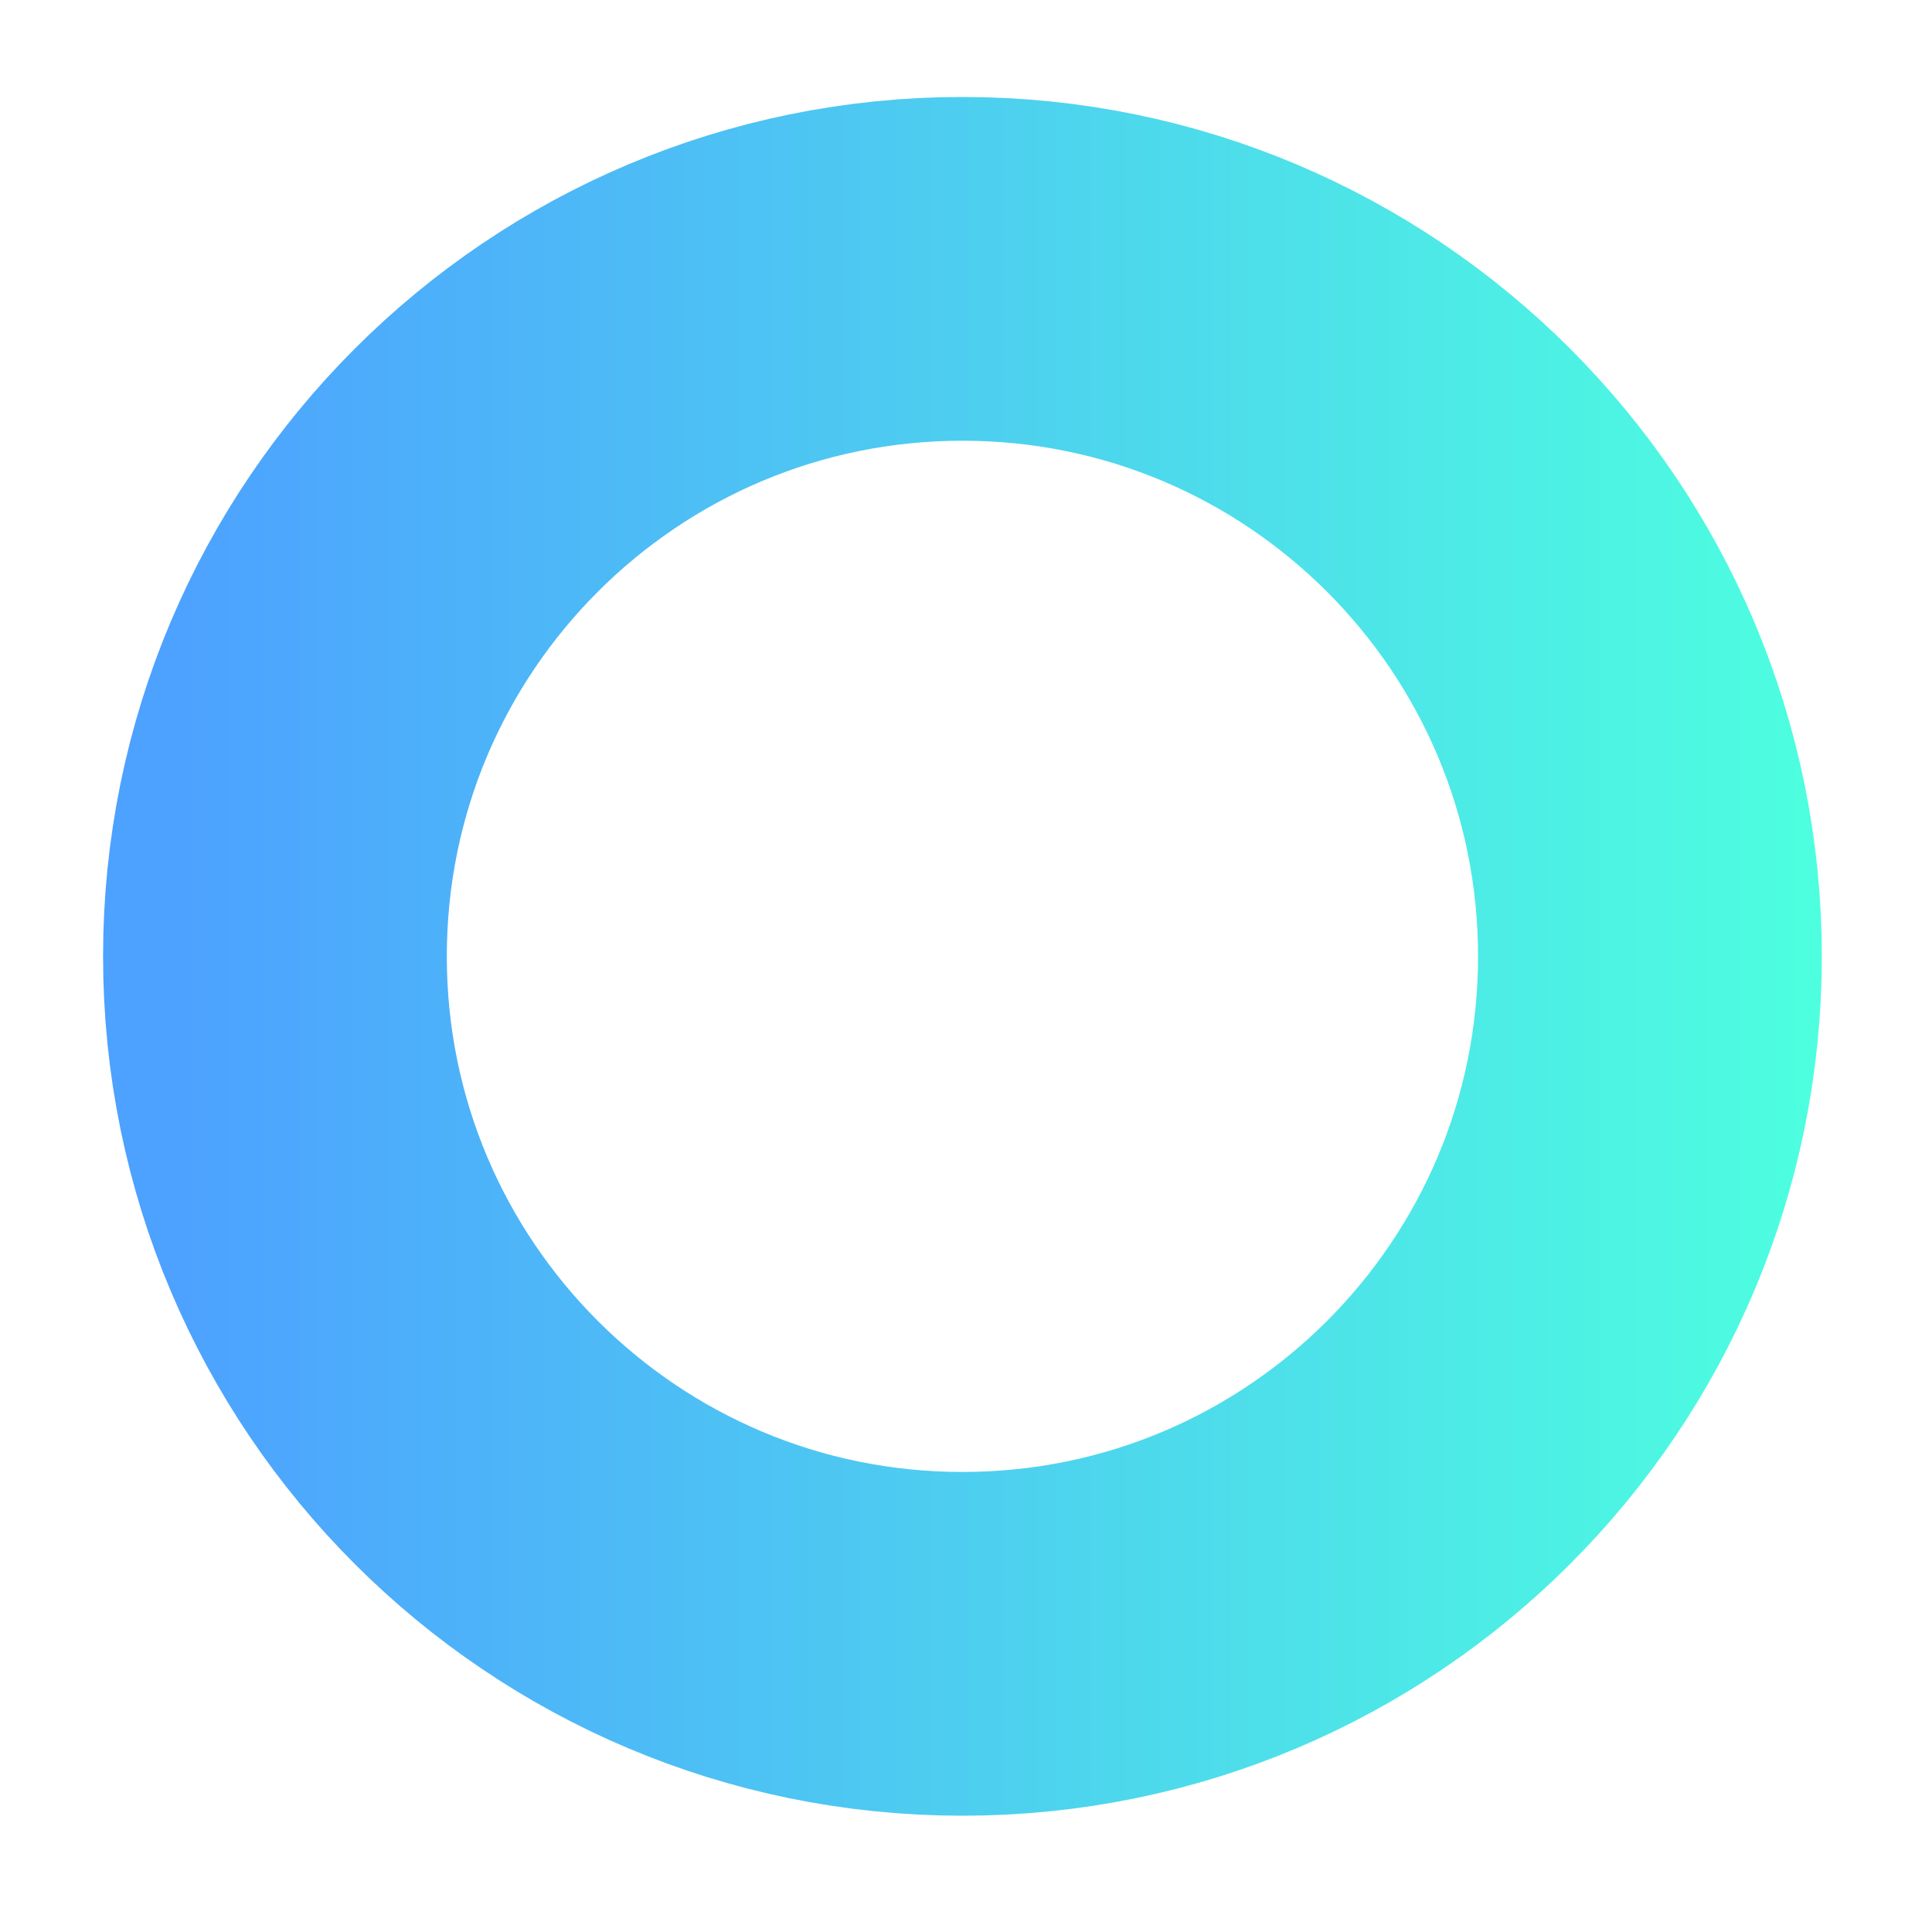
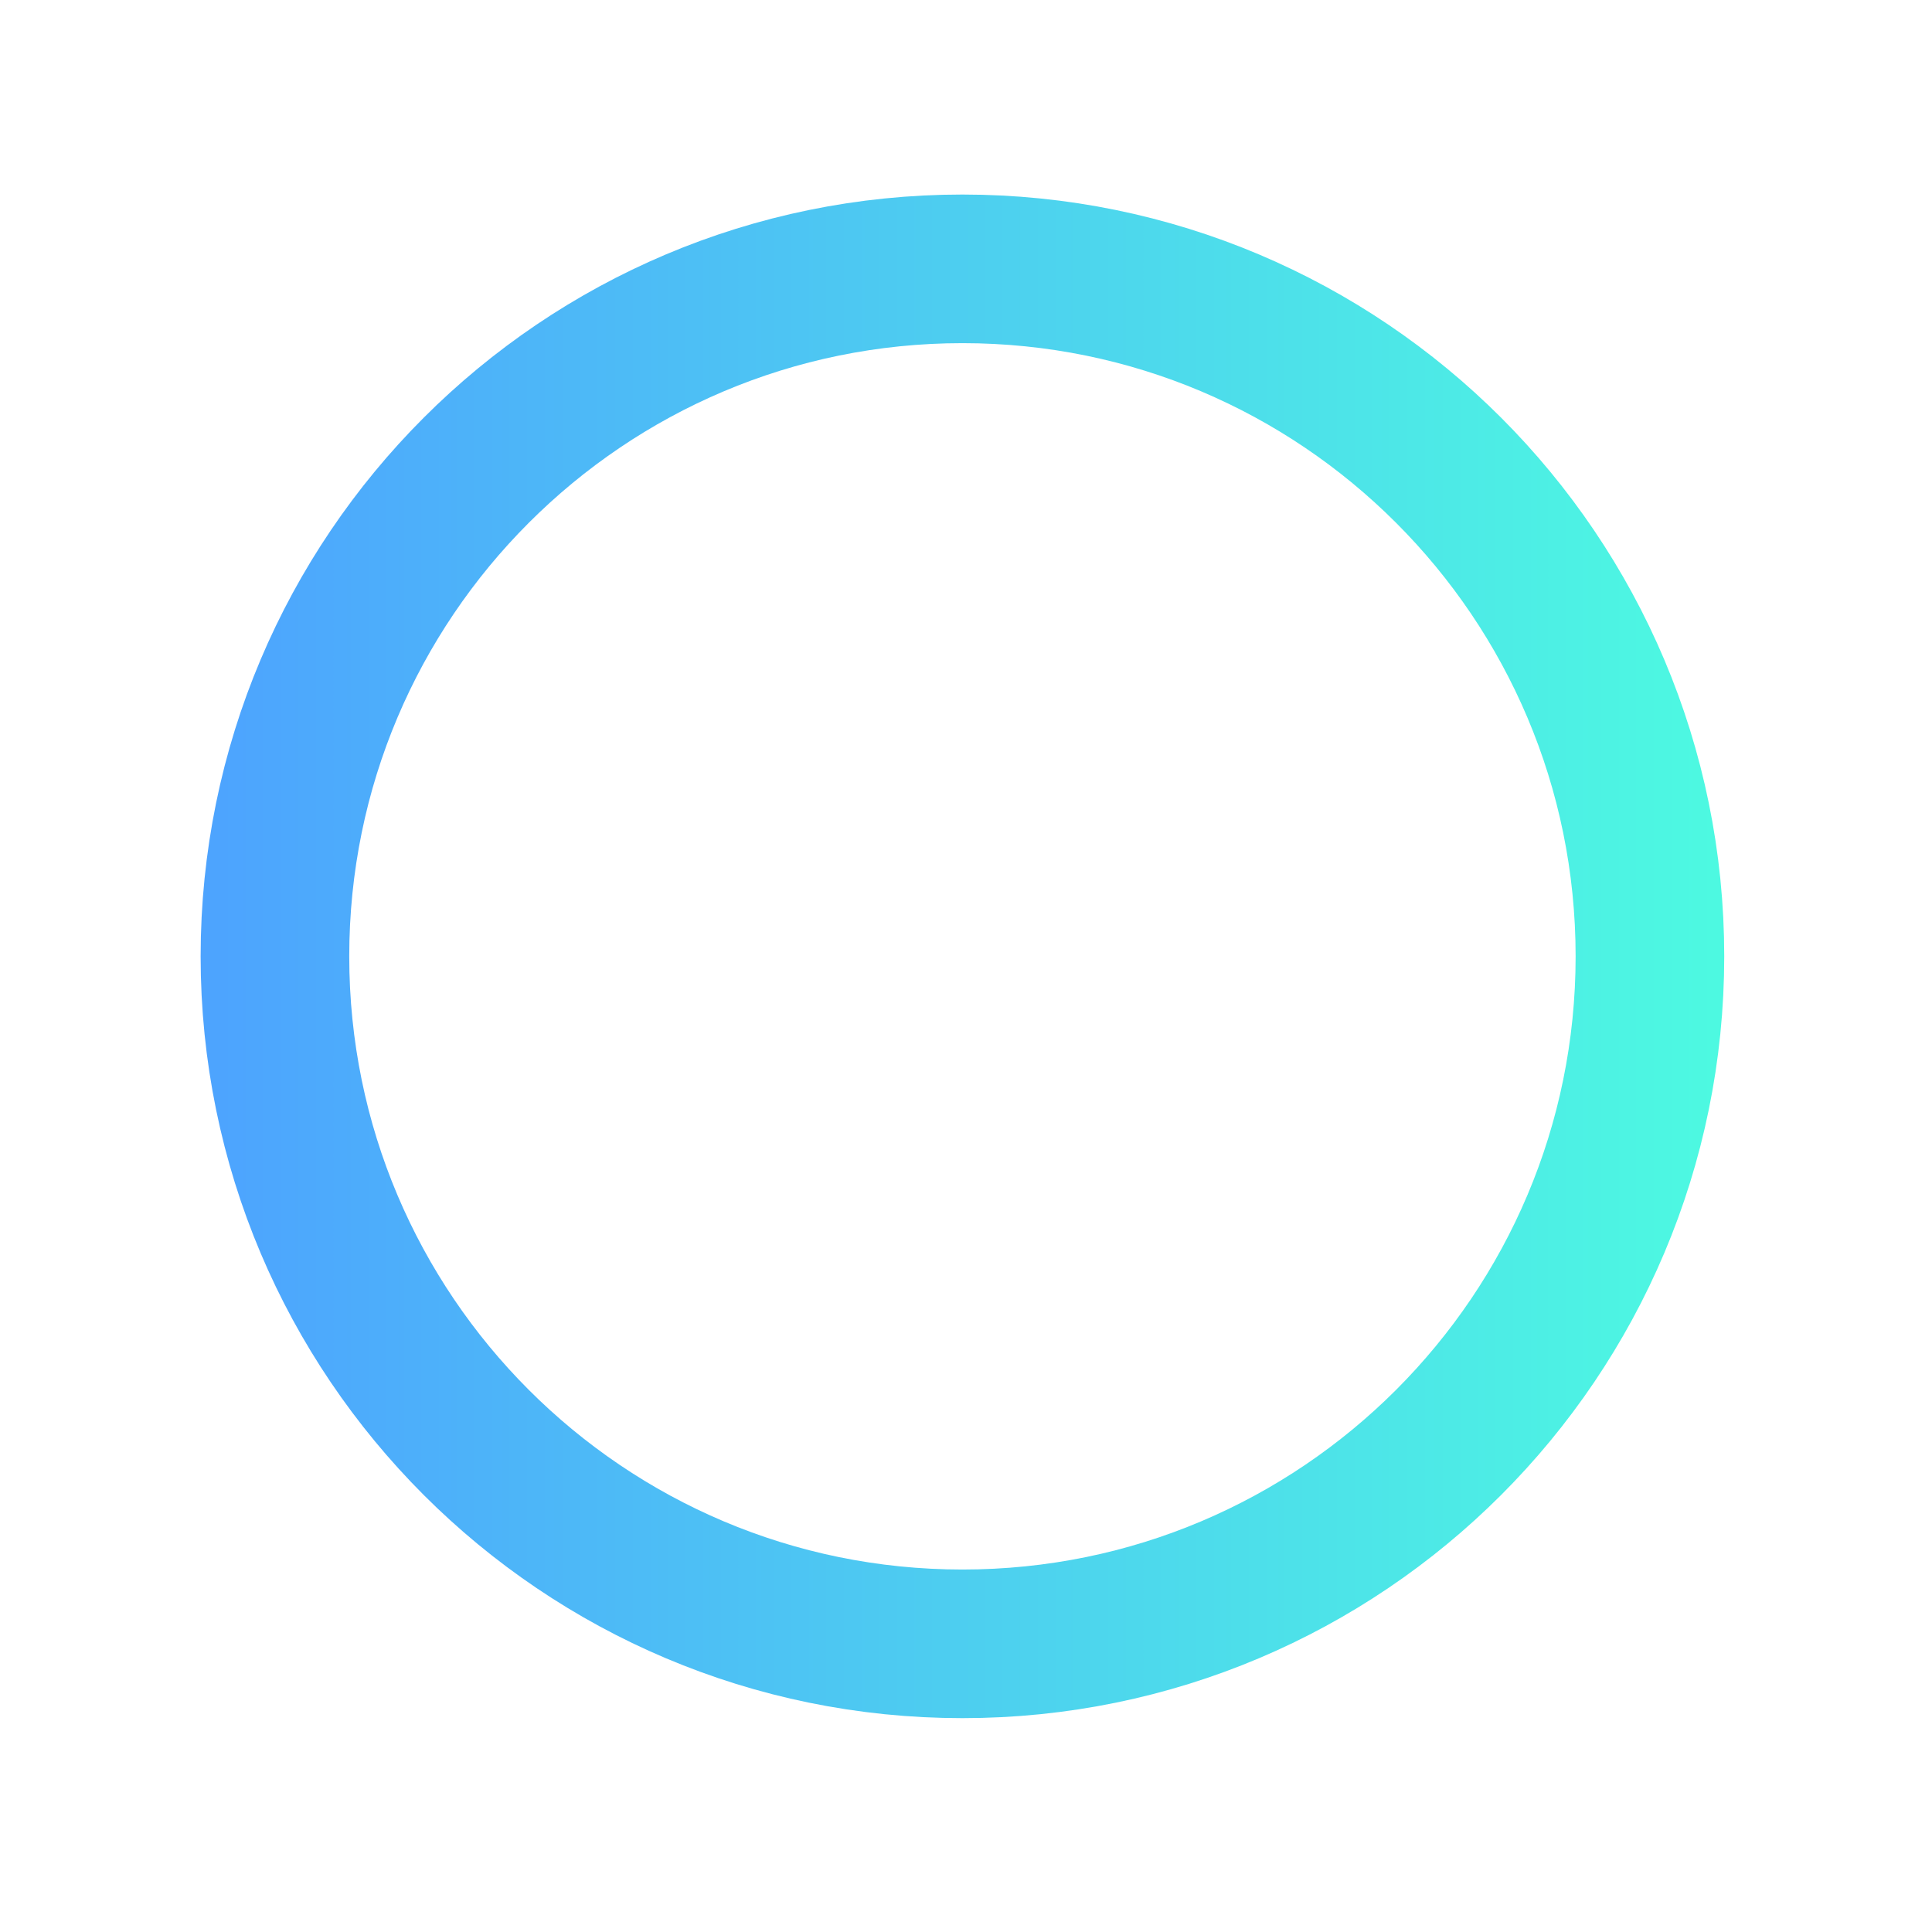
<svg xmlns="http://www.w3.org/2000/svg" width="13" height="13" viewBox="0 0 13 13" fill="none">
-   <circle cx="6.476" cy="6.435" r="4.626" stroke="url(#paint0_linear_2751_7811)" stroke-width="2.313" />
+   <circle cx="6.476" cy="6.435" r="4.626" stroke="url(#paint0_linear_2751_7811)" strokeWidth="2.313" />
  <defs>
    <linearGradient id="paint0_linear_2751_7811" x1="12.258" y1="0.653" x2="1.115" y2="0.653" gradientUnits="userSpaceOnUse">
      <stop stop-color="#4DFFDF" />
      <stop offset="1" stop-color="#4DA1FF" />
    </linearGradient>
  </defs>
</svg>
